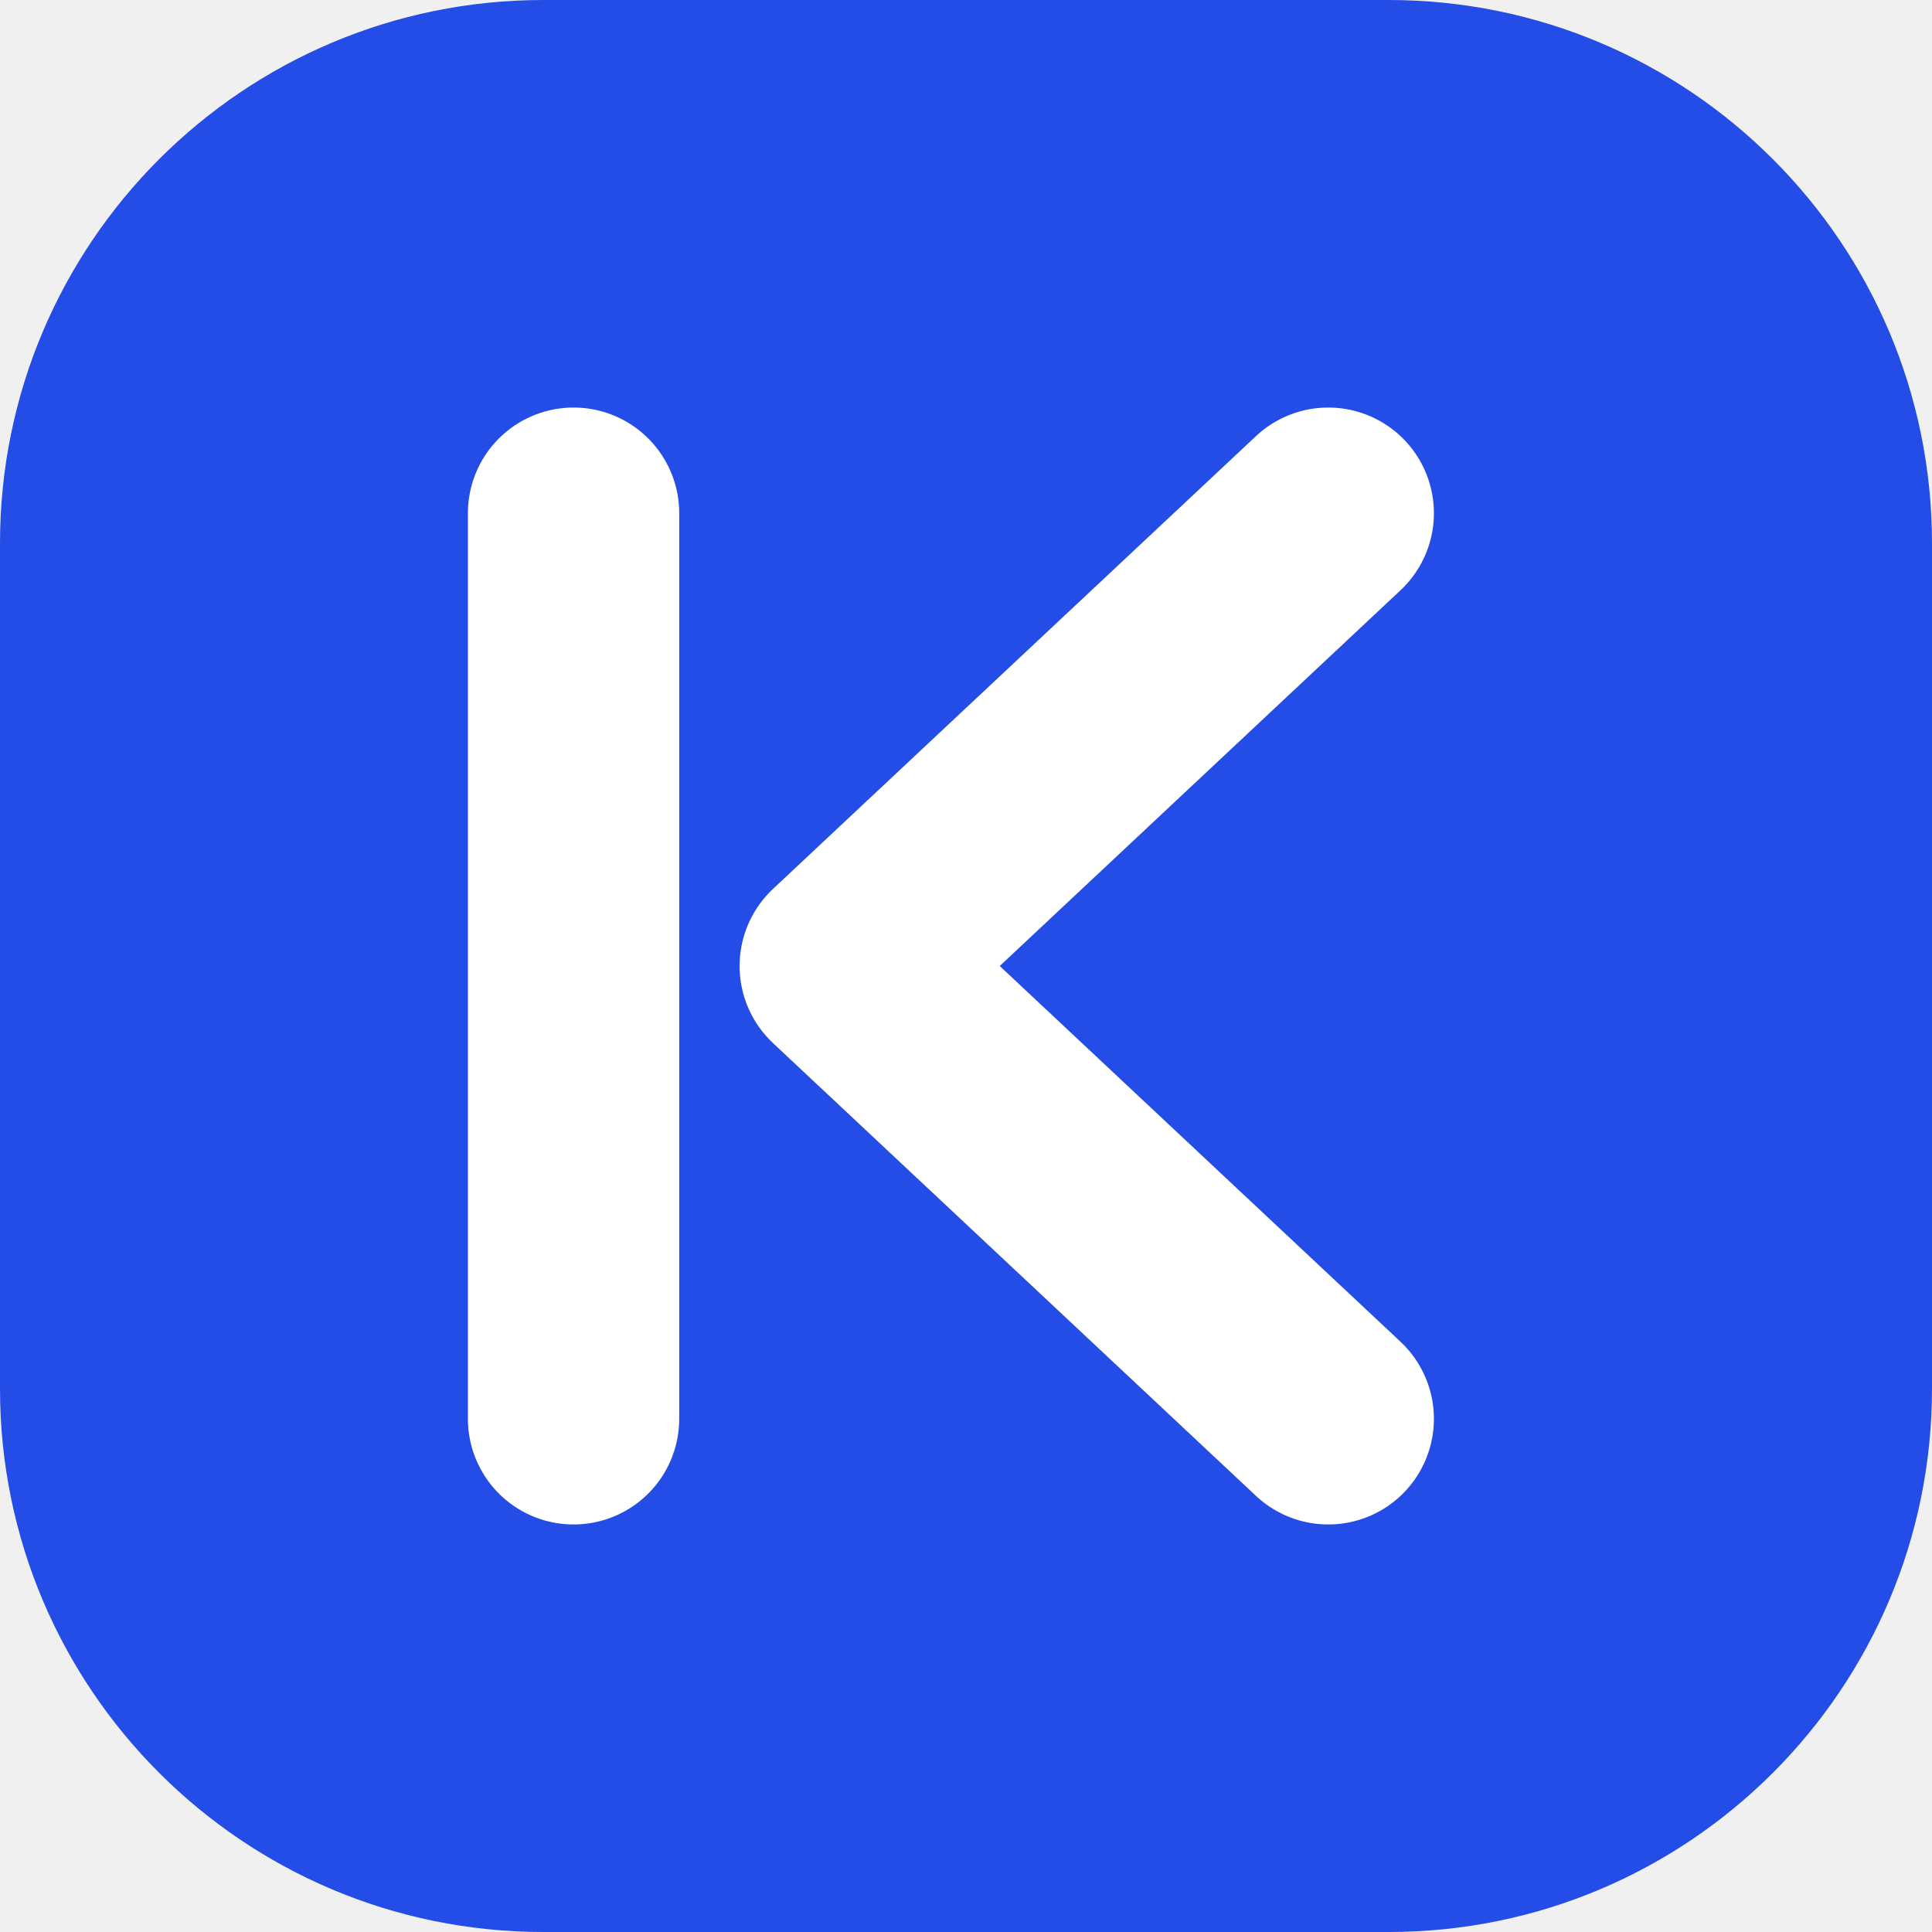
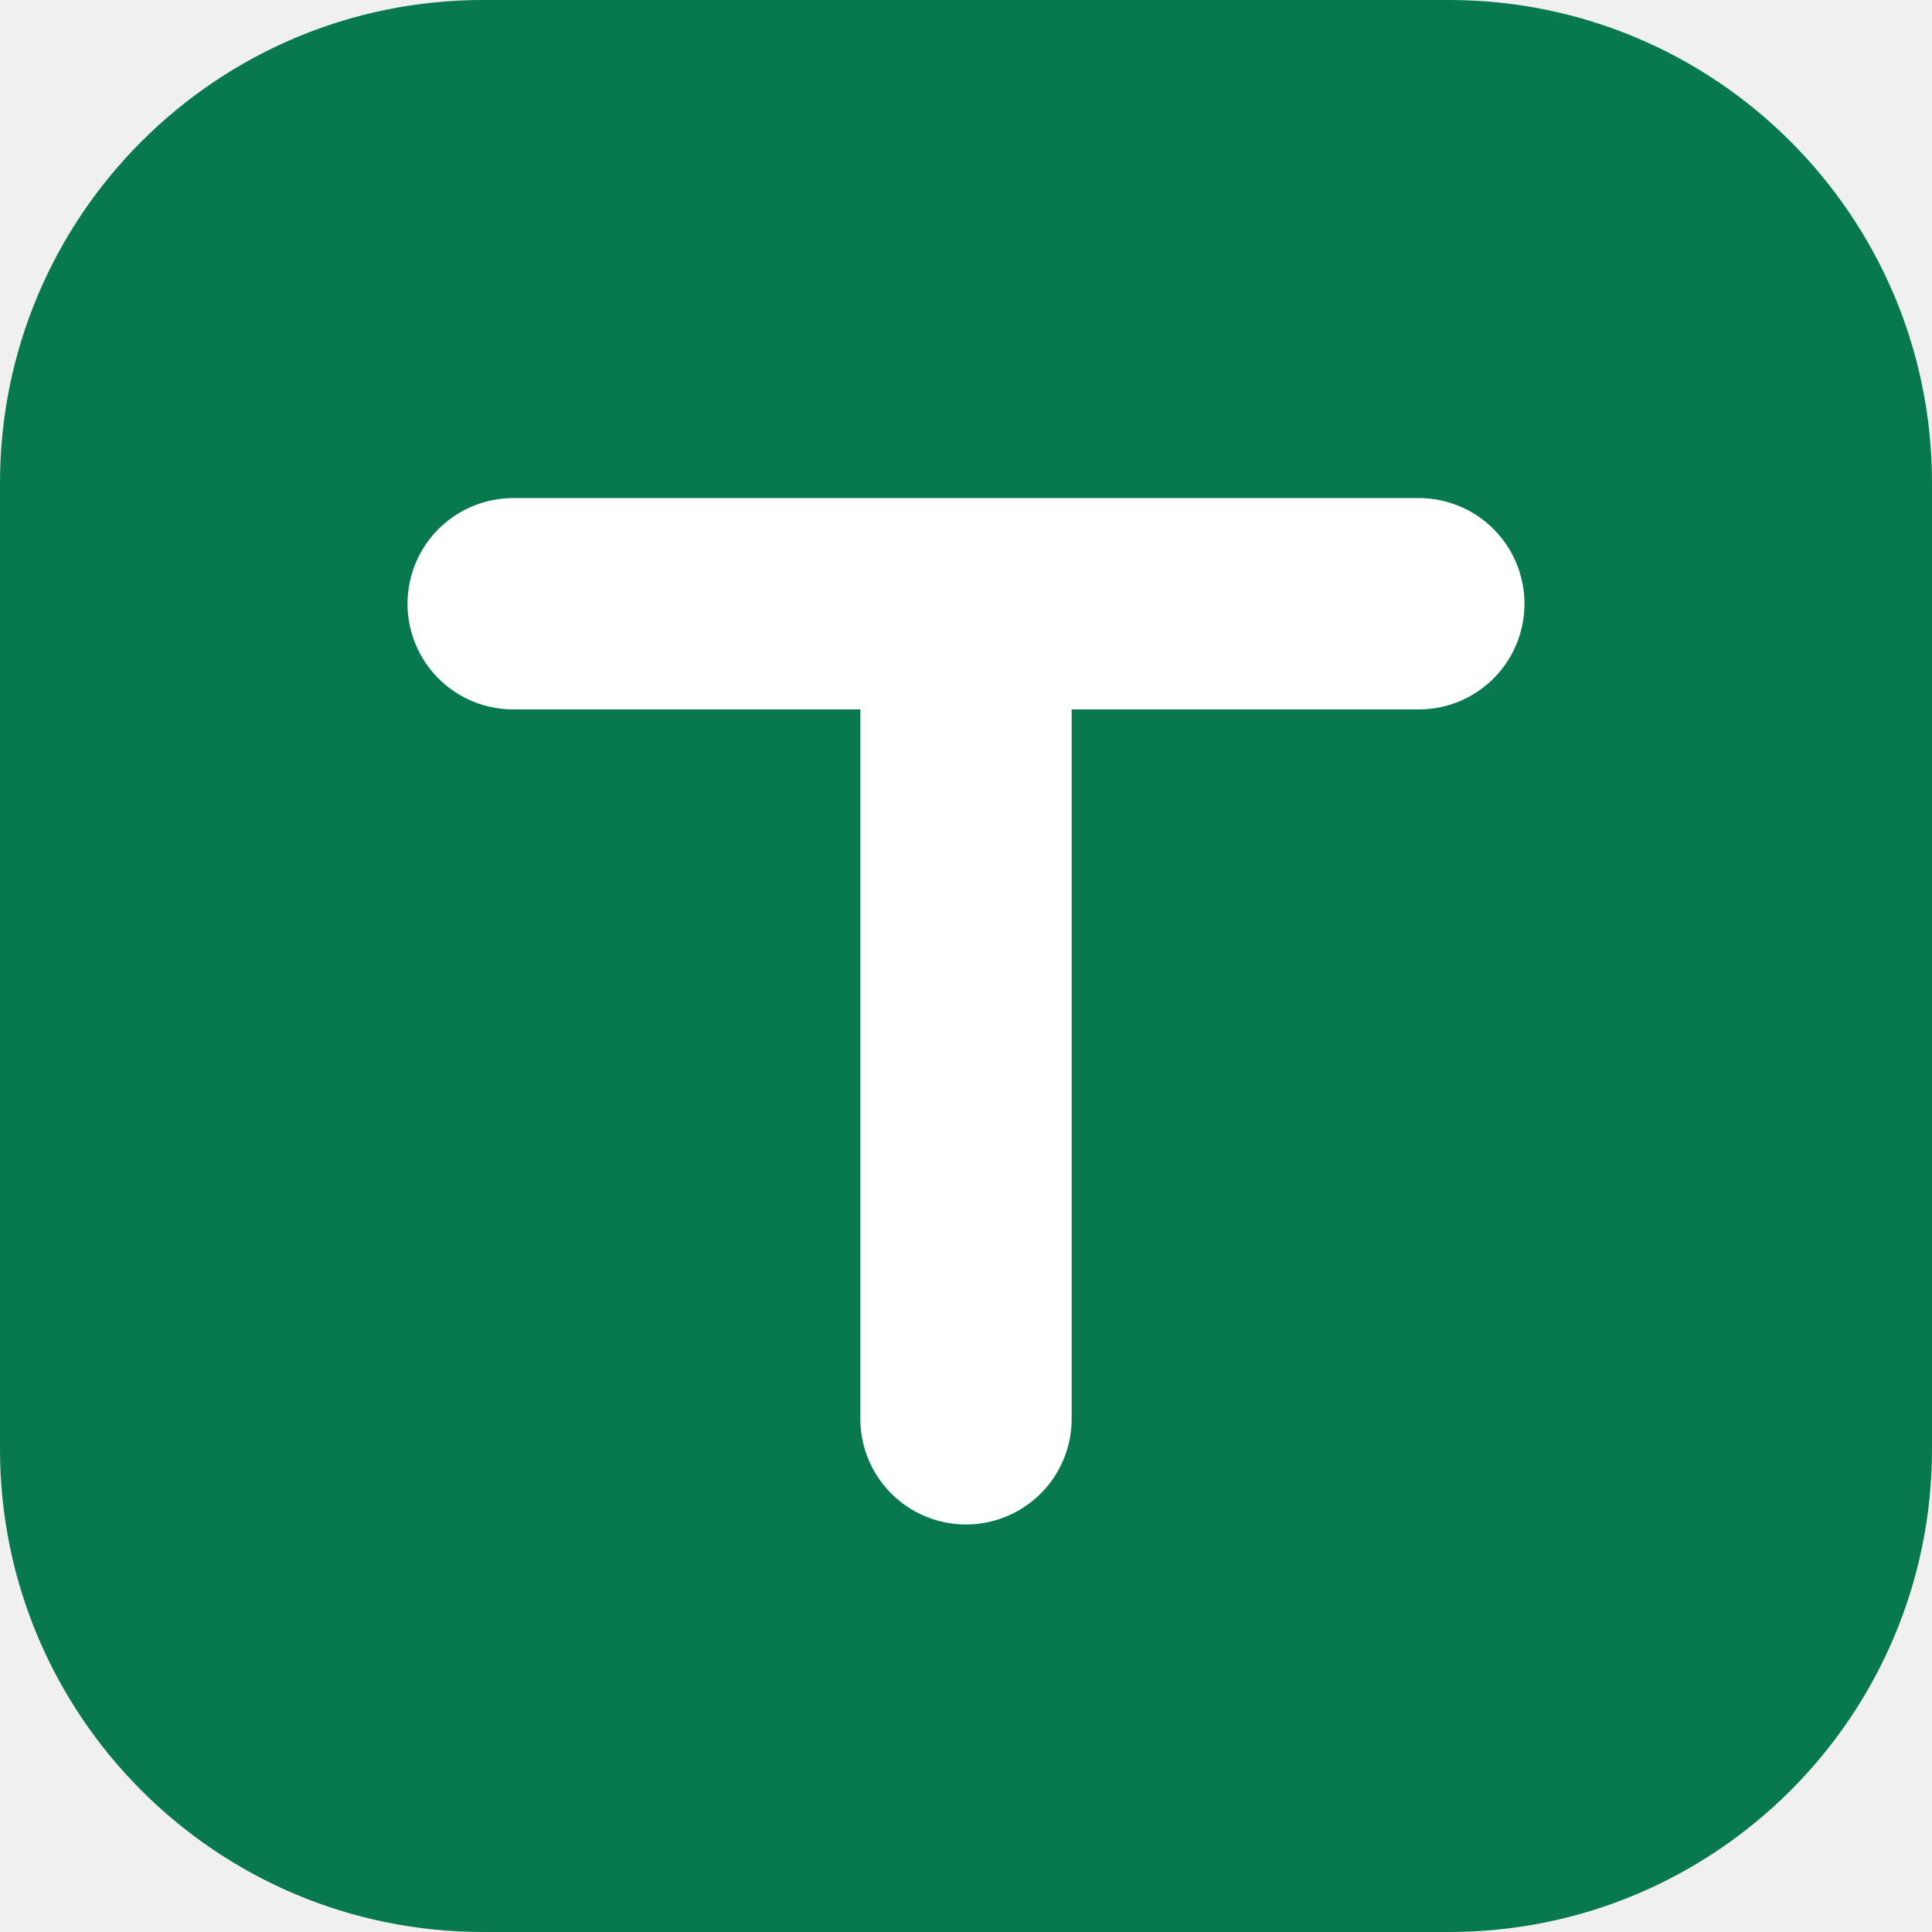
<svg xmlns="http://www.w3.org/2000/svg" viewBox="0 0 64 64">
-   <rect width="64" height="64" rx="18" fill="#244ce6" />
-   <path d="M19 17v30M44 17L28 32l16 15" fill="none" stroke="white" stroke-width="7" stroke-linecap="round" stroke-linejoin="round" />
+   <rect width="64" height="64" rx="16" fill="#08794f" />
+   <path d="M17 20h30M32 20v27" fill="none" stroke="white" stroke-width="7" stroke-linecap="round" stroke-linejoin="round" />
</svg>
